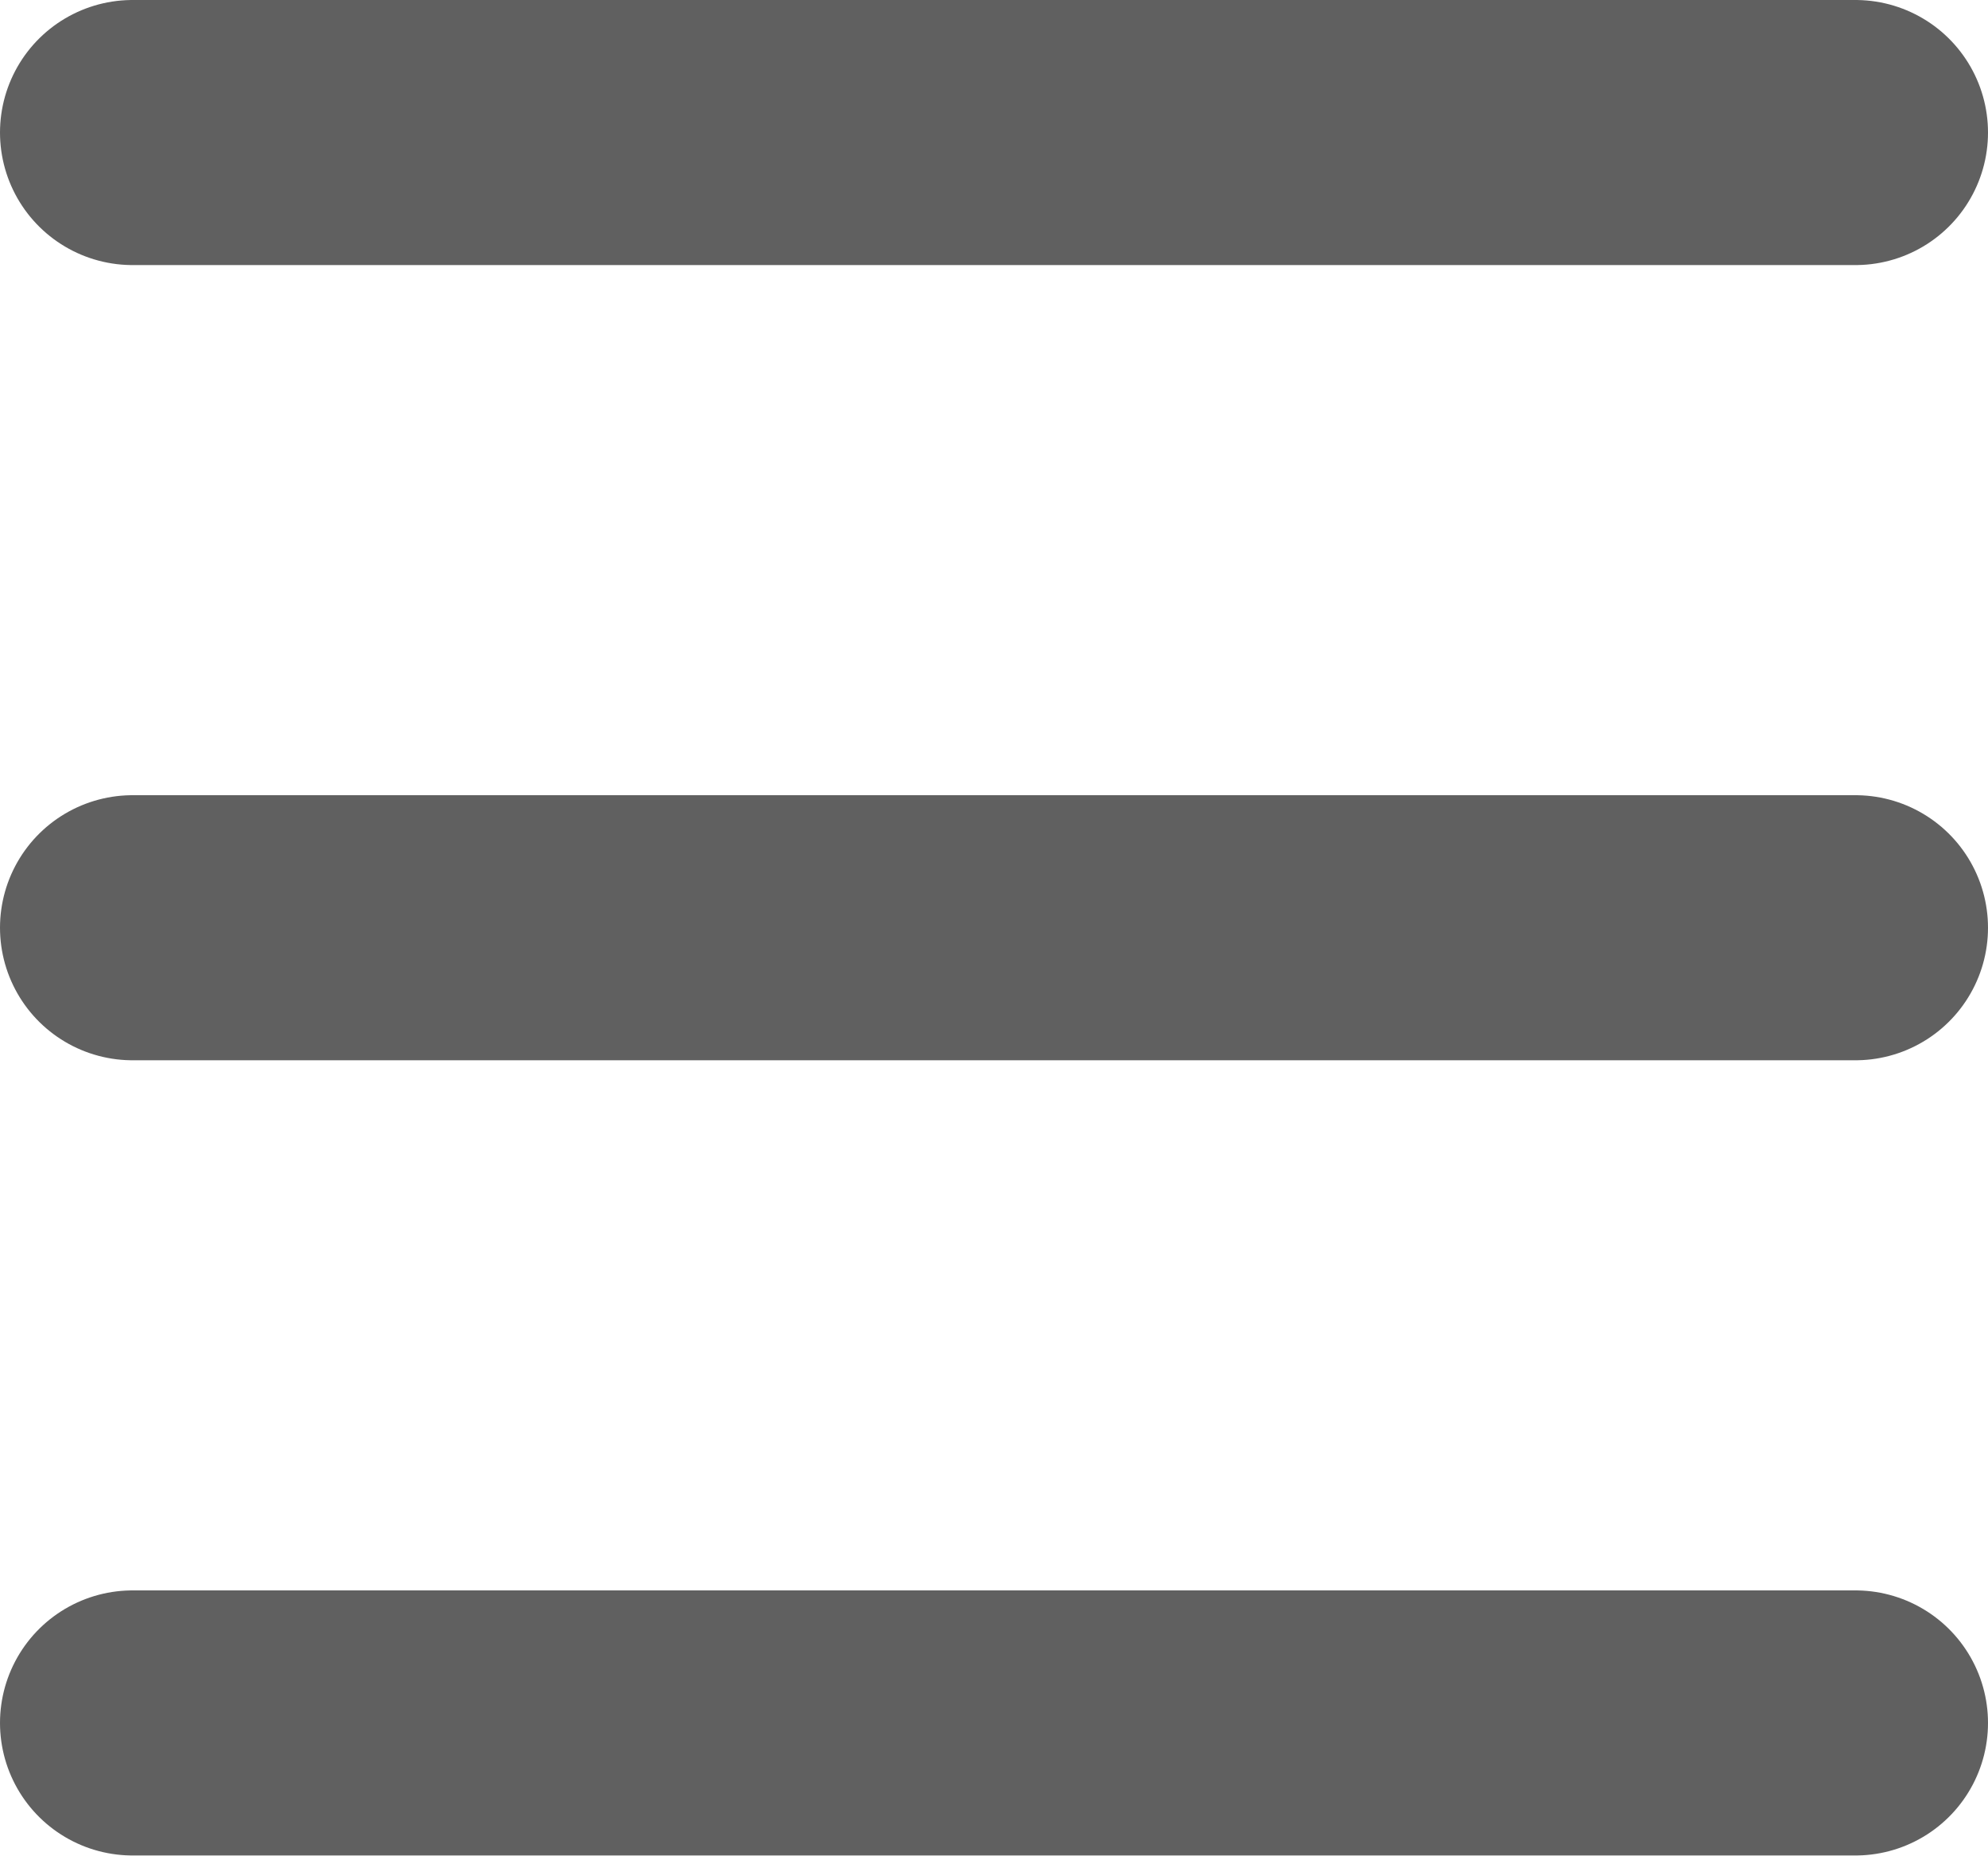
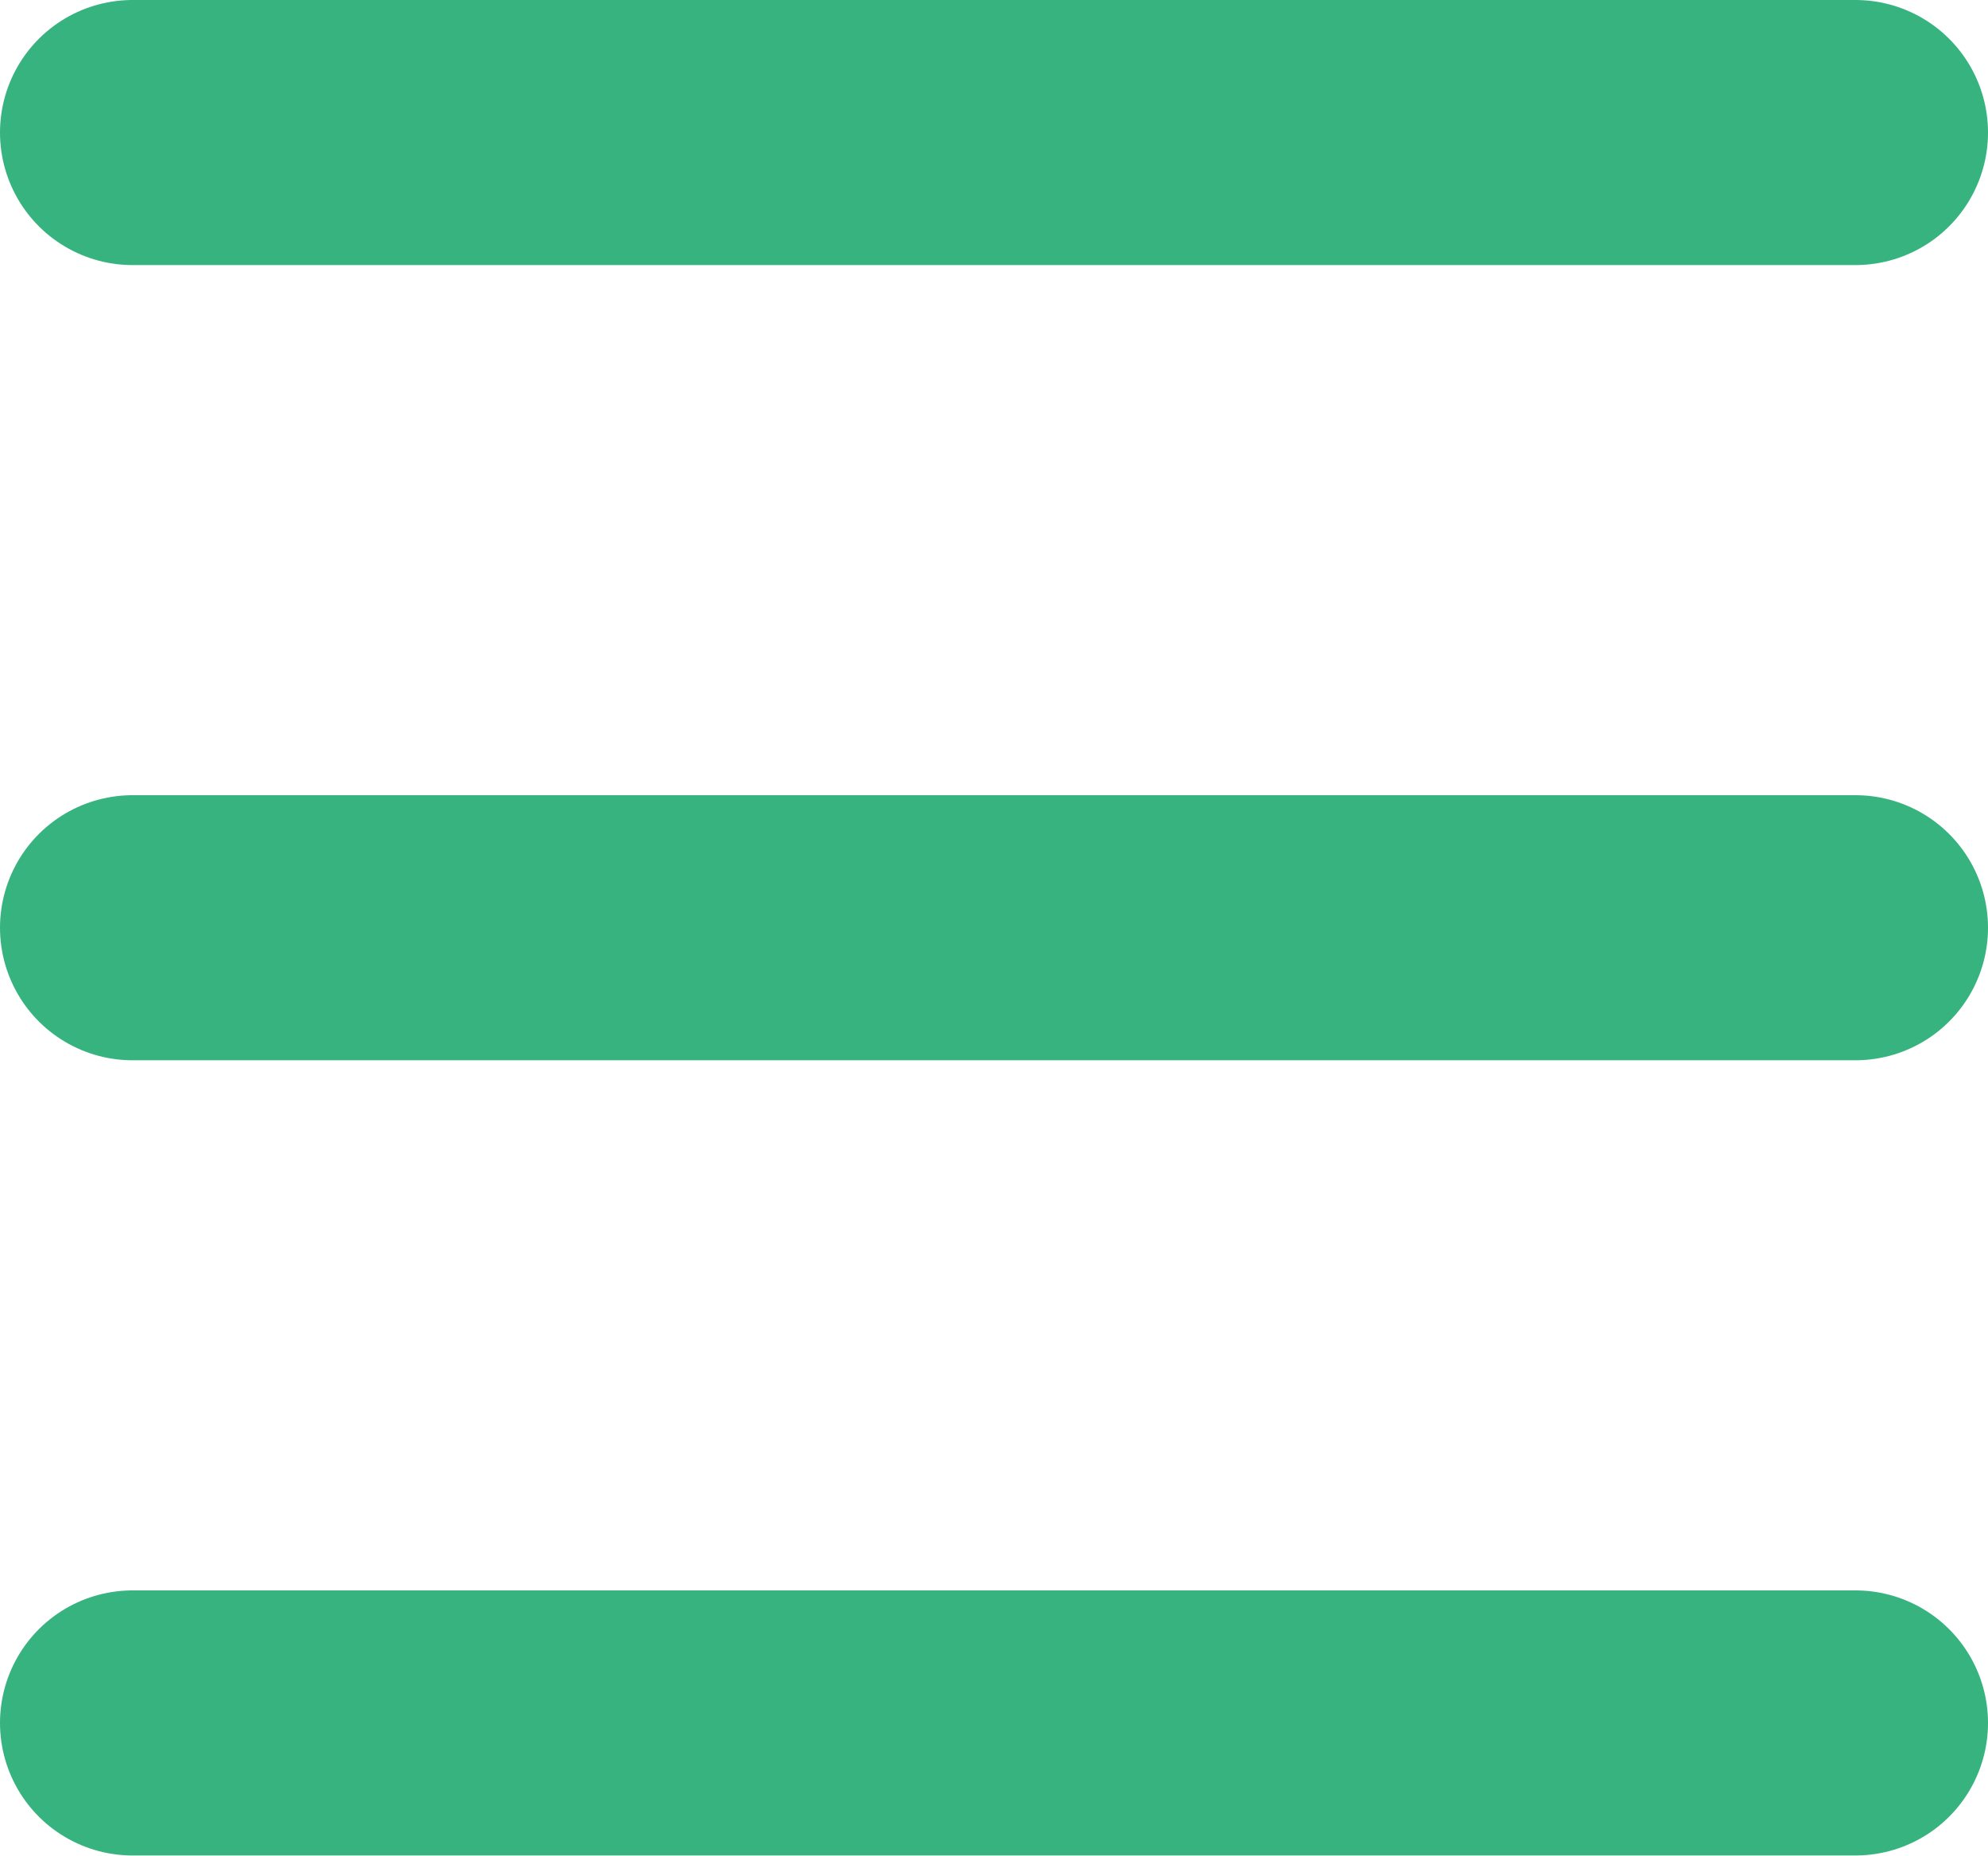
<svg xmlns="http://www.w3.org/2000/svg" width="15" height="14" viewBox="0 0 15 14" fill="none">
-   <path d="M1 1H14" stroke="#606060" stroke-width="2" stroke-linecap="round" stroke-linejoin="round" />
-   <path d="M1 7H14" stroke="#606060" stroke-width="2" stroke-linecap="round" stroke-linejoin="round" />
-   <path d="M1 13H14" stroke="#606060" stroke-width="2" stroke-linecap="round" stroke-linejoin="round" />
+   <path d="M1 1H14" stroke="#36B37E" stroke-width="2" stroke-linecap="round" stroke-linejoin="round" />
+   <path d="M1 7H14" stroke="#36B37E" stroke-width="2" stroke-linecap="round" stroke-linejoin="round" />
+   <path d="M1 13H14" stroke="#36B37E" stroke-width="2" stroke-linecap="round" stroke-linejoin="round" />
</svg>
